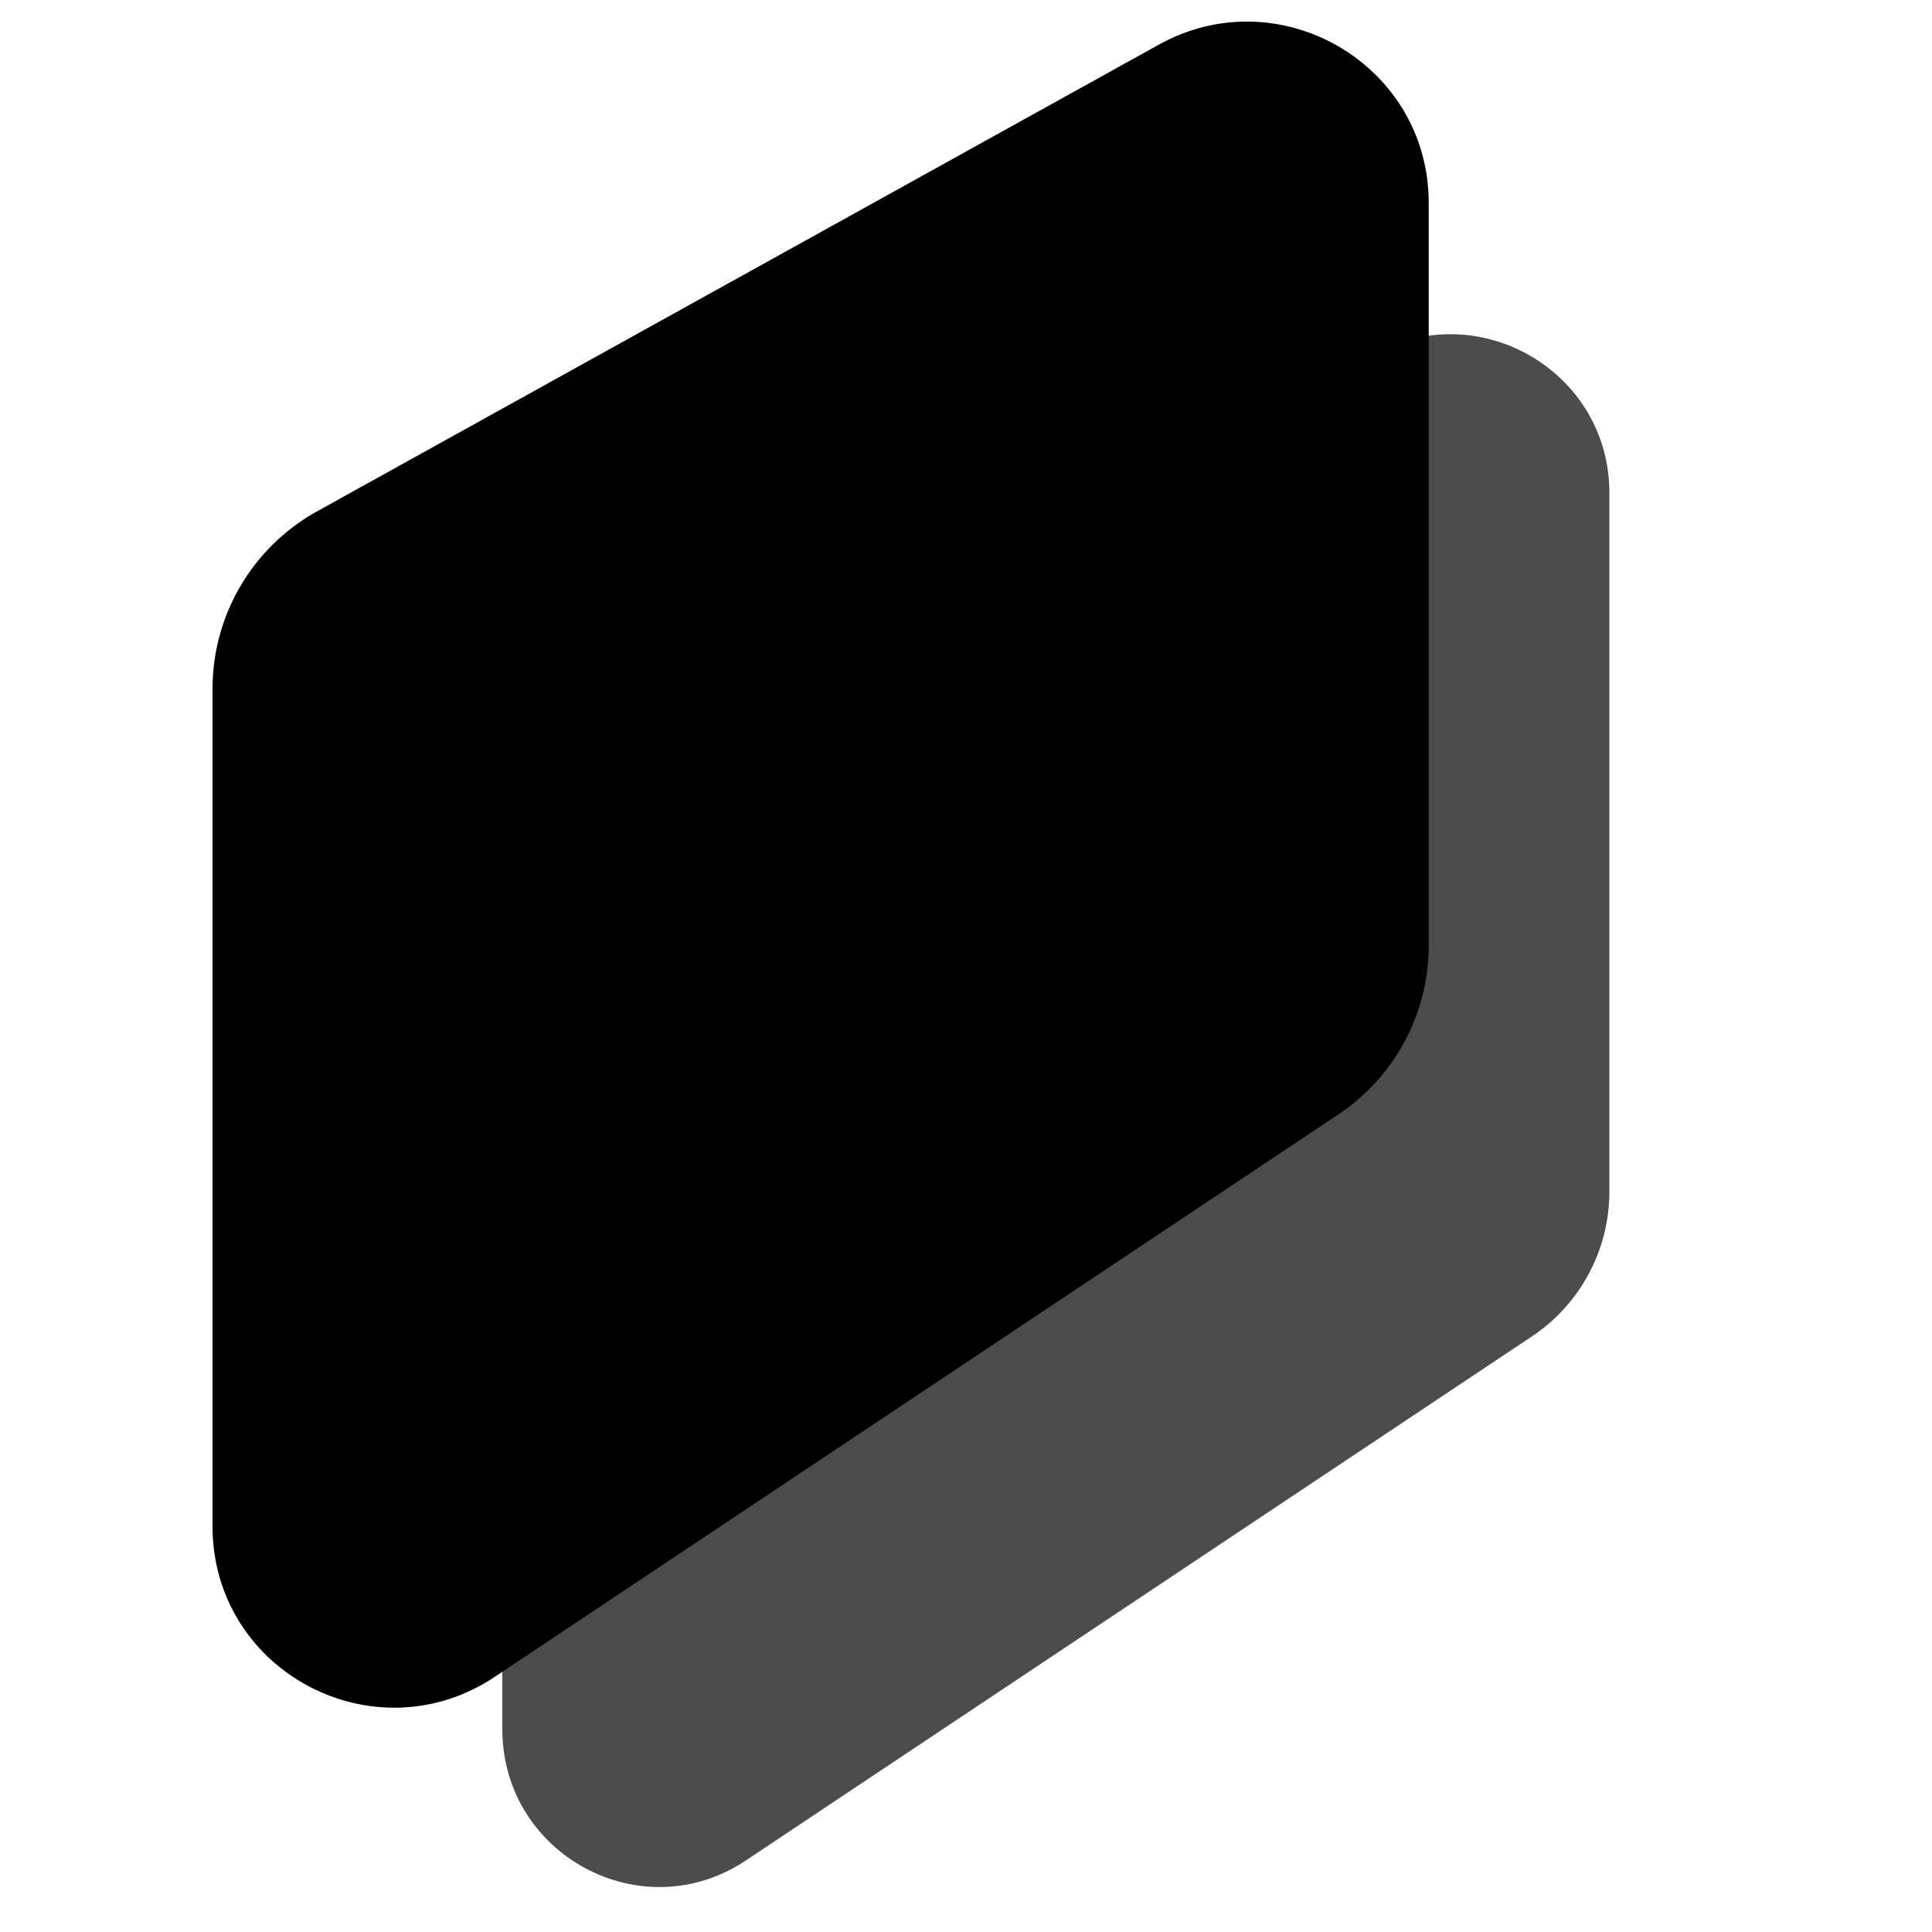
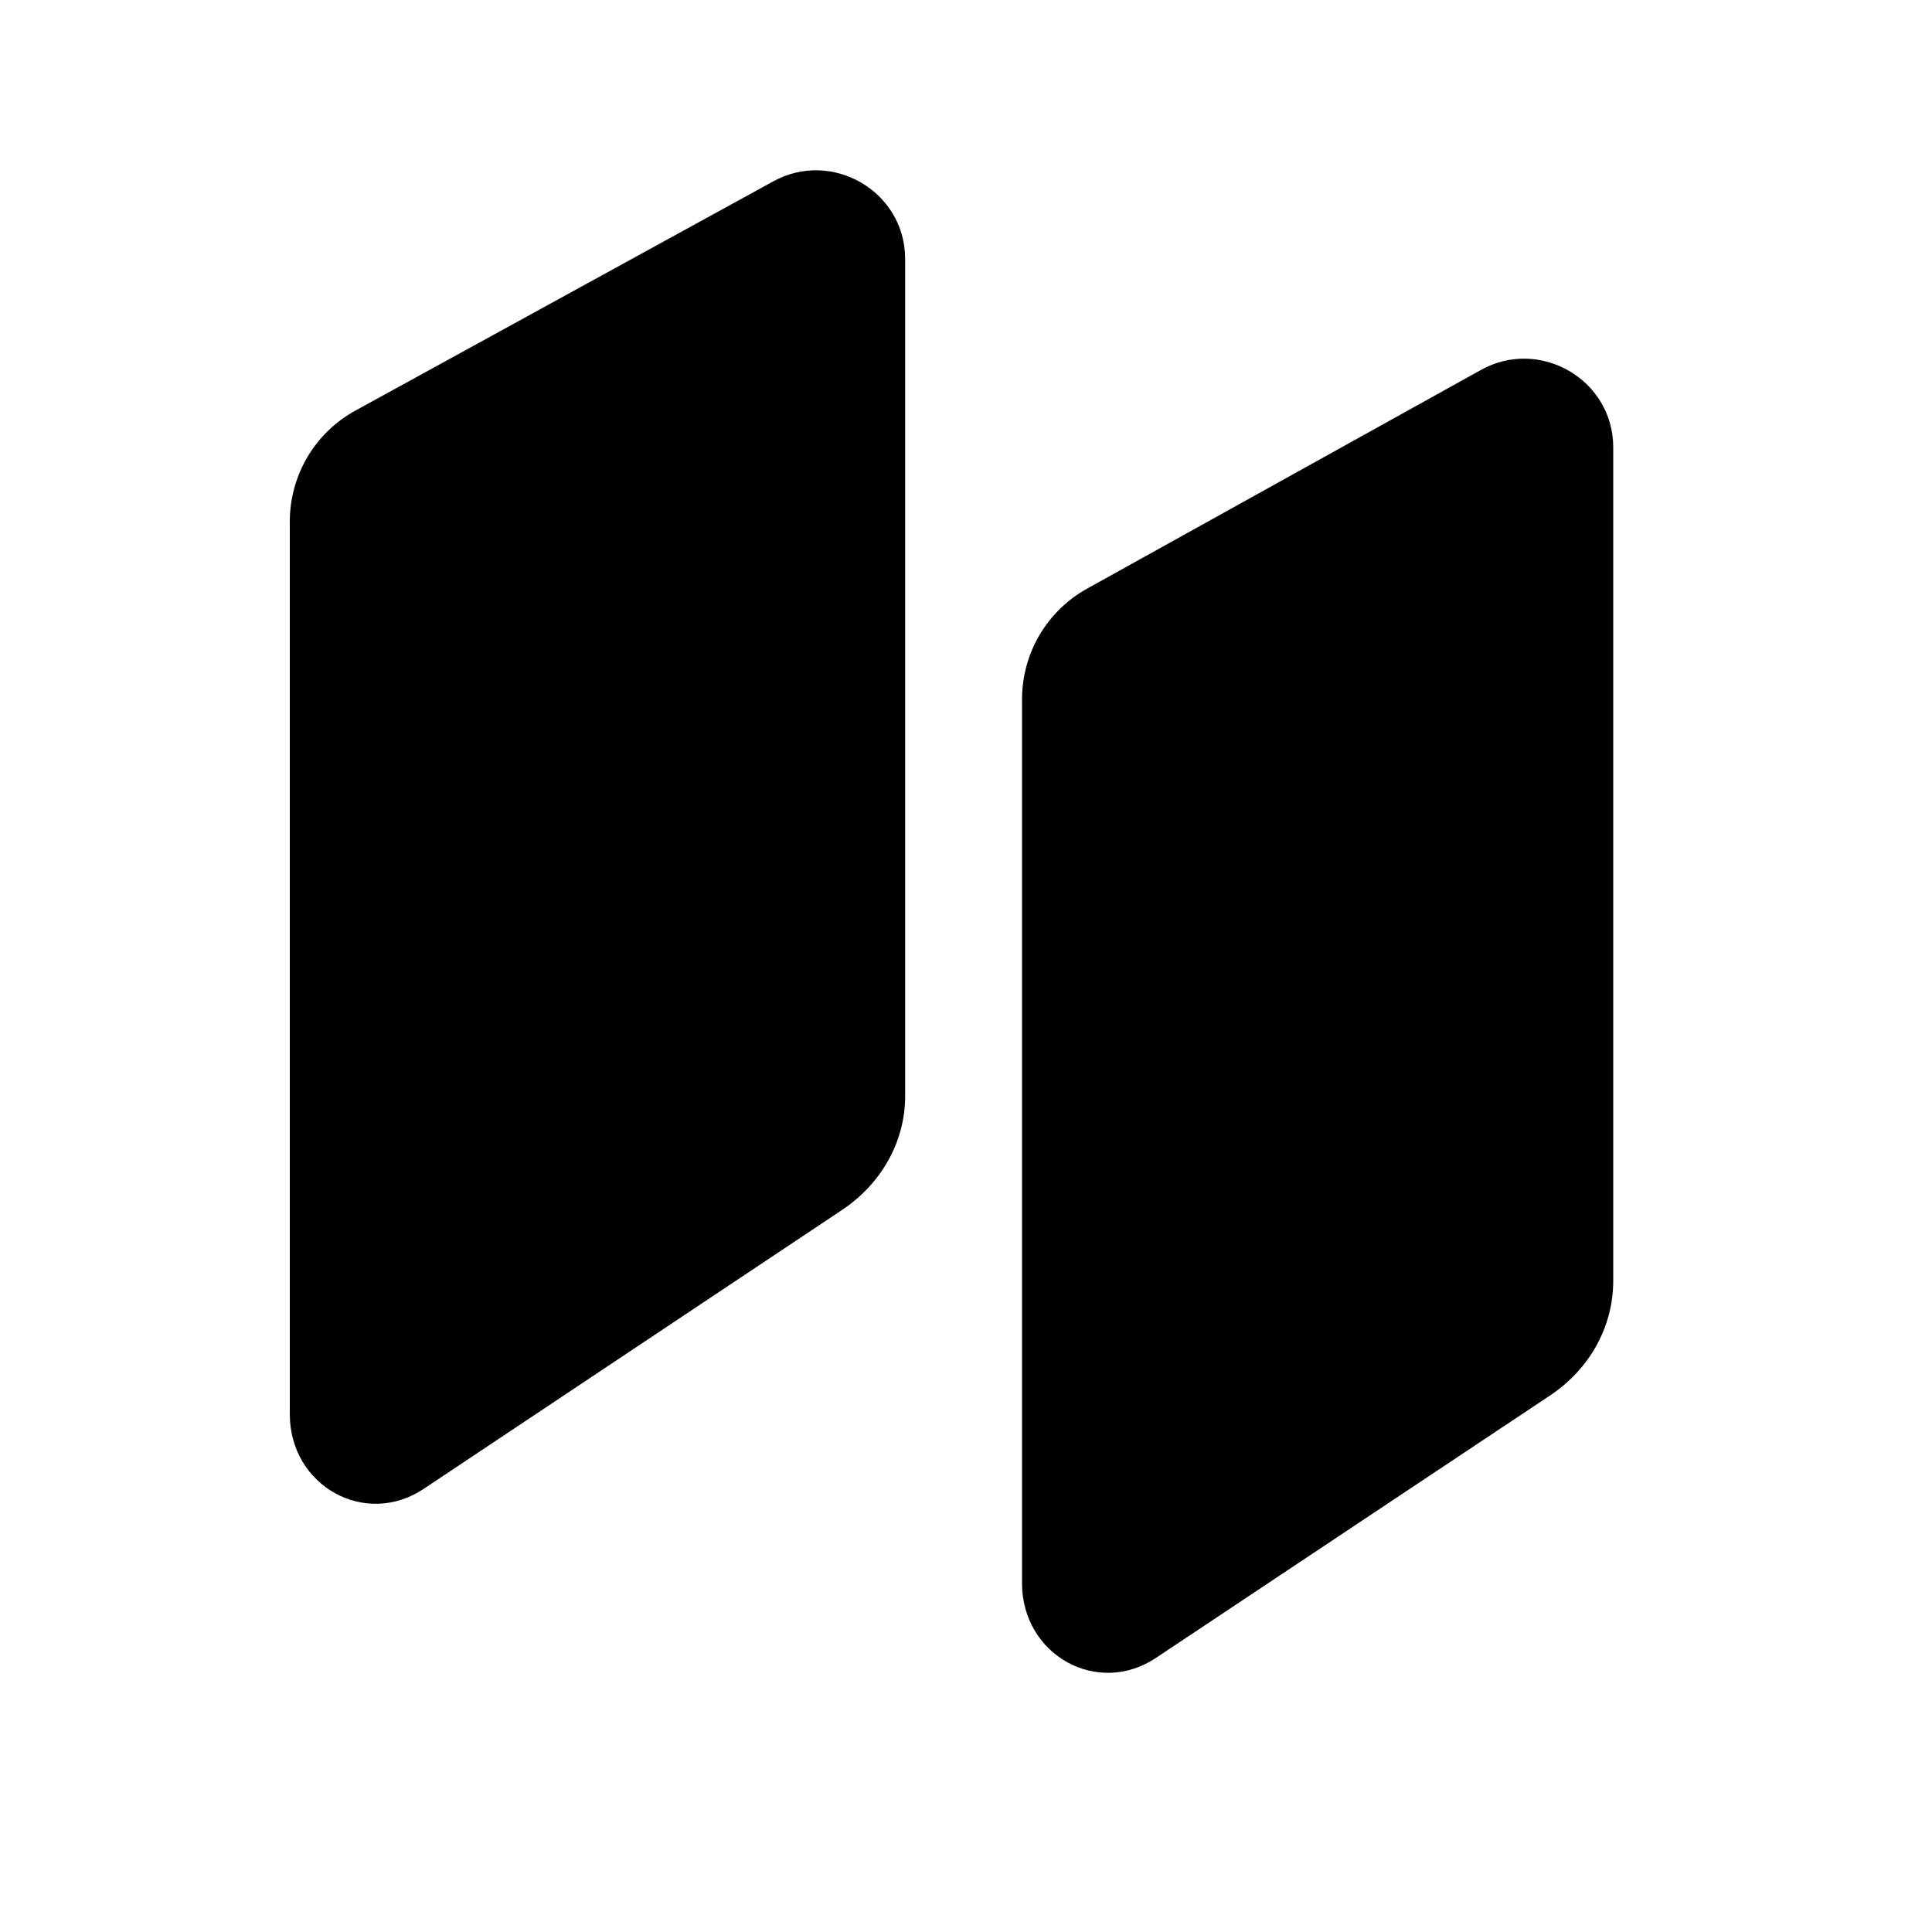
<svg xmlns="http://www.w3.org/2000/svg" viewBox="0 0 20 20" width="20" height="20">
-   <g fill="#000">
-     <path d="M2.2 15.8c0 1.5 1.67 2.39 2.92 1.56l8.73-5.82a2.1 2.1 0 0 0 .94-1.75V2.1c0-1.43-1.54-2.33-2.79-1.64L3.27 5.3A2.1 2.1 0 0 0 2.2 7.14z" />
-     <path d="M5.2 17.9c0 1.3 1.44 2.08 2.52 1.36l8.13-5.42a1.8 1.8 0 0 0 .81-1.5V5.1c0-1.25-1.35-2.04-2.44-1.43L6.1 8.18a1.8 1.8 0 0 0-.9 1.57z" opacity=".7" />
-   </g>
+   <path fill="#000" d="M3 5.4c0-.48.26-.92.68-1.15L8 1.88c.61-.34 1.37.1 1.37.8v8.67c0 .47-.25.91-.66 1.18l-4.32 2.88c-.61.41-1.39-.03-1.39-.77zm7.58 1.84c0-.48.26-.92.68-1.15l4.07-2.26c.61-.34 1.37.1 1.37.8v8.63c0 .48-.25.92-.66 1.19l-4.07 2.71c-.61.41-1.39-.03-1.39-.77z" />
</svg>
